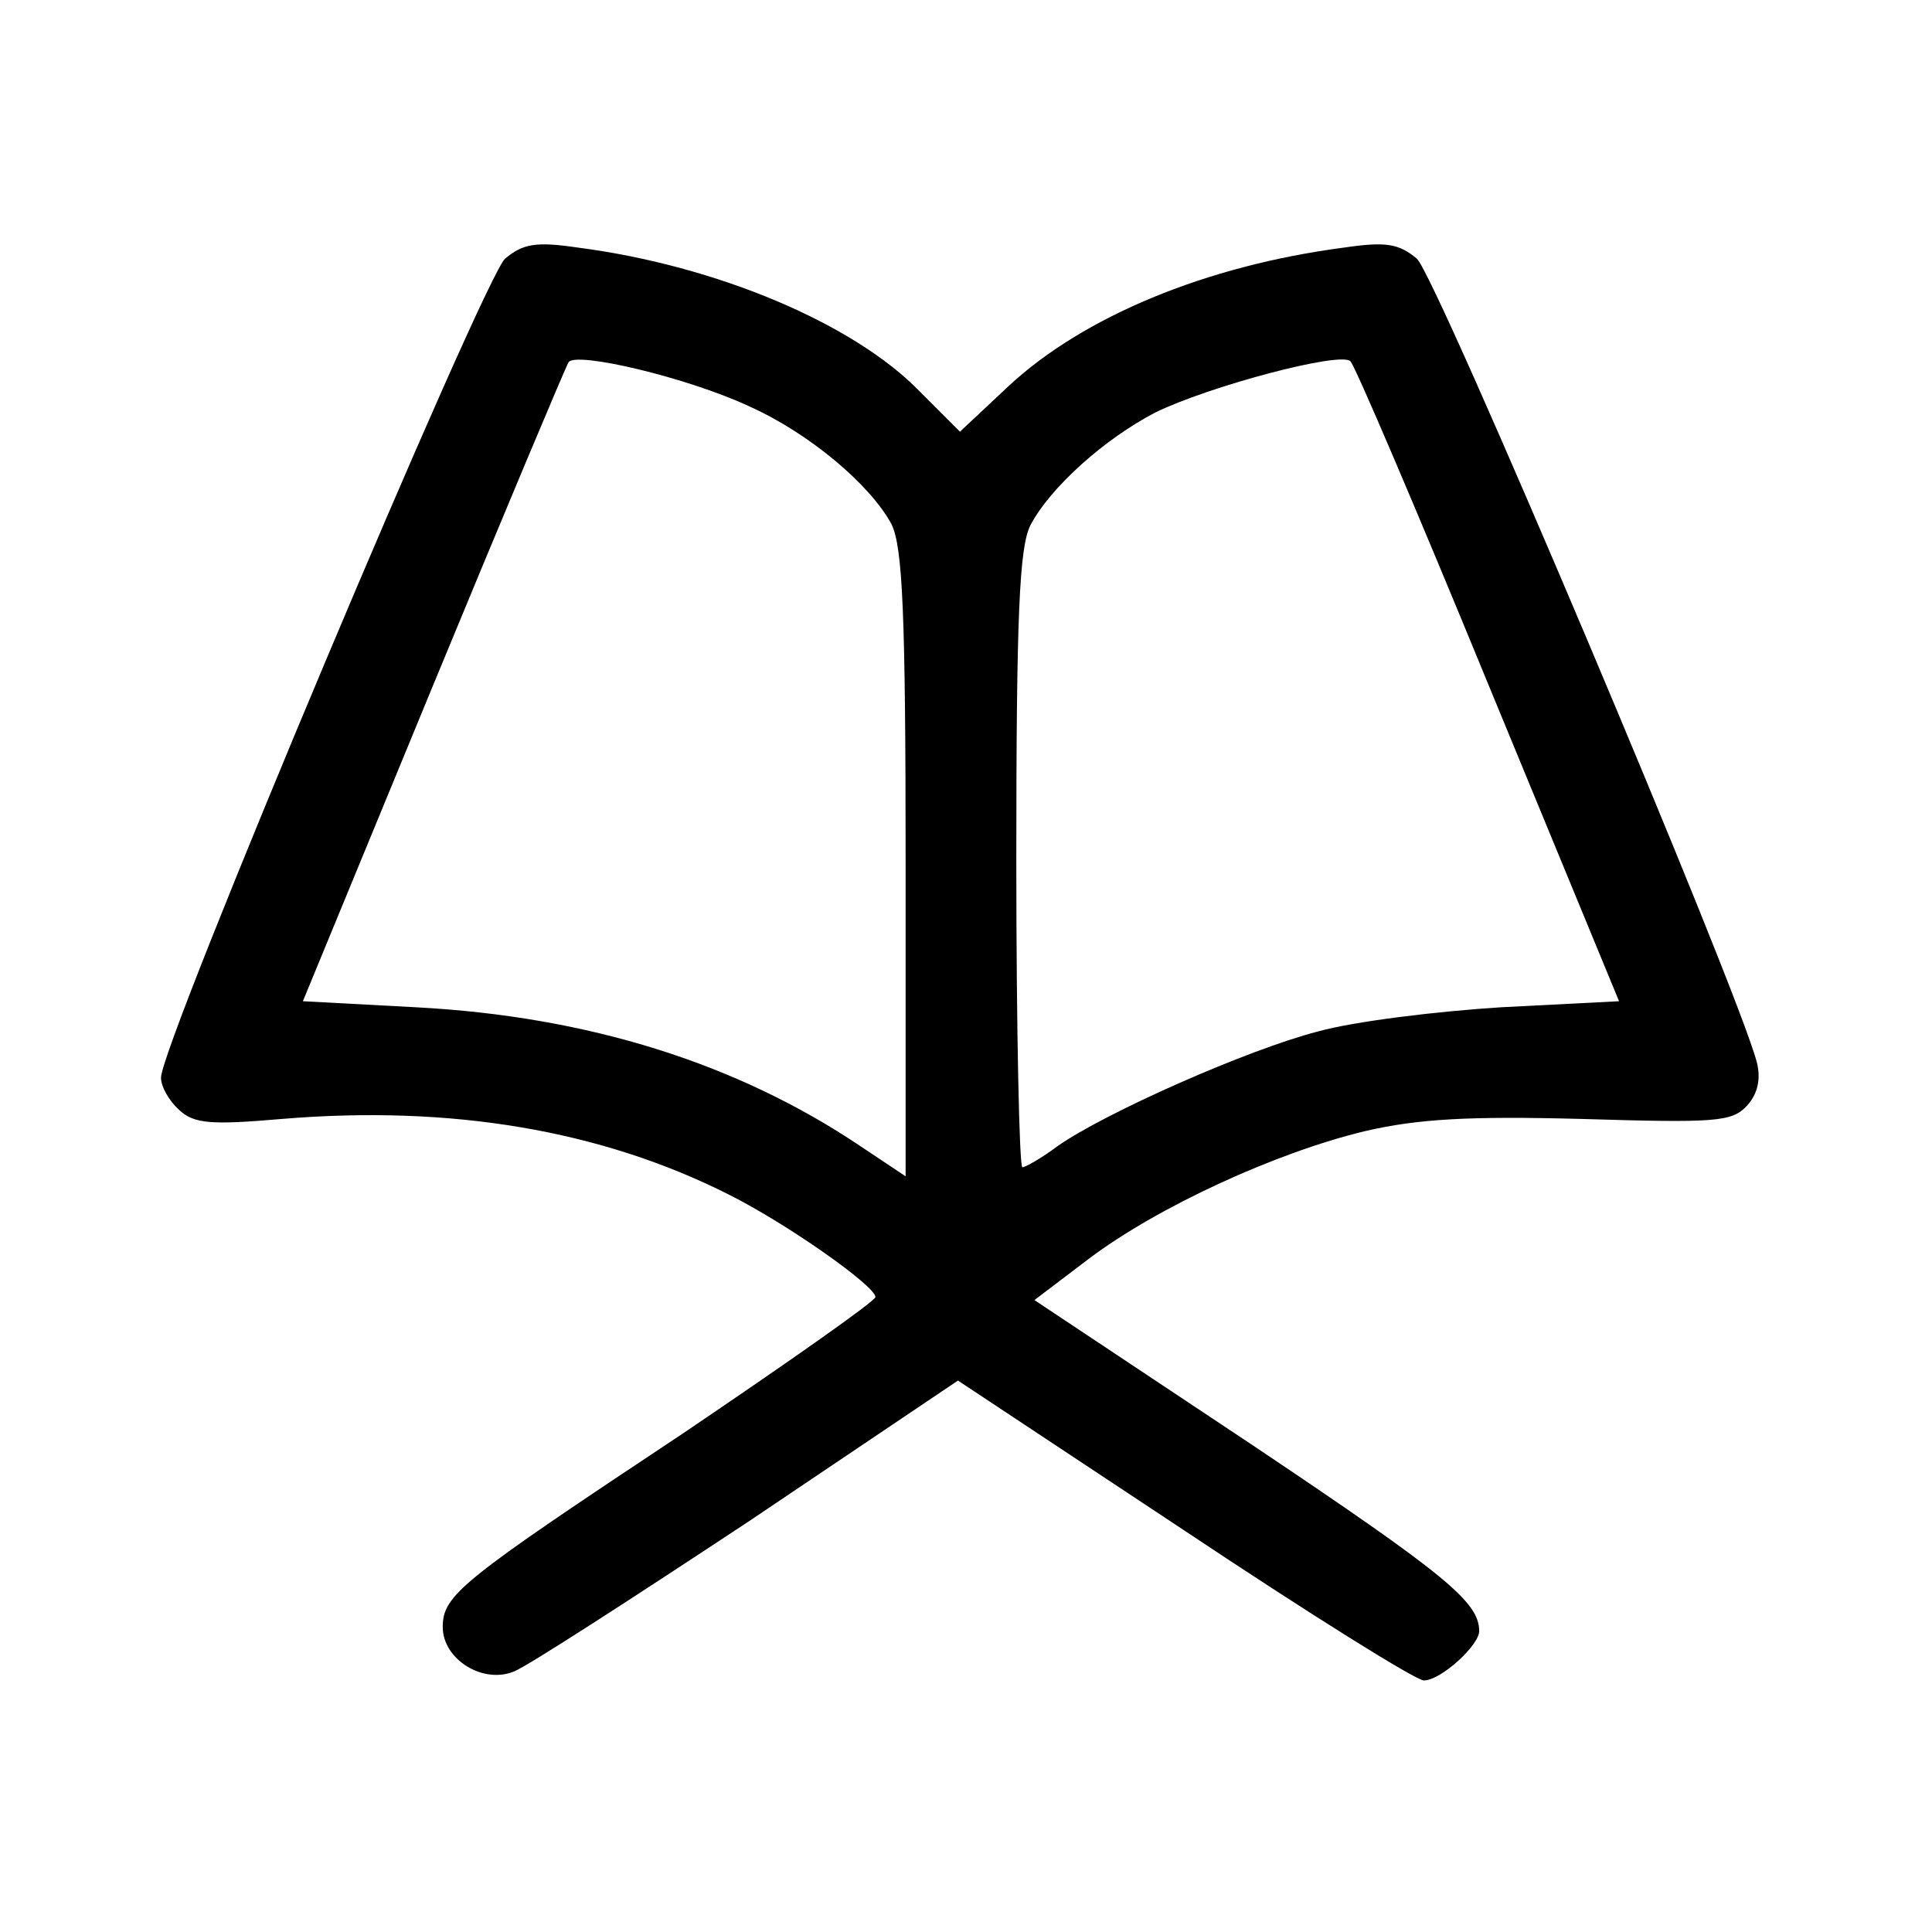
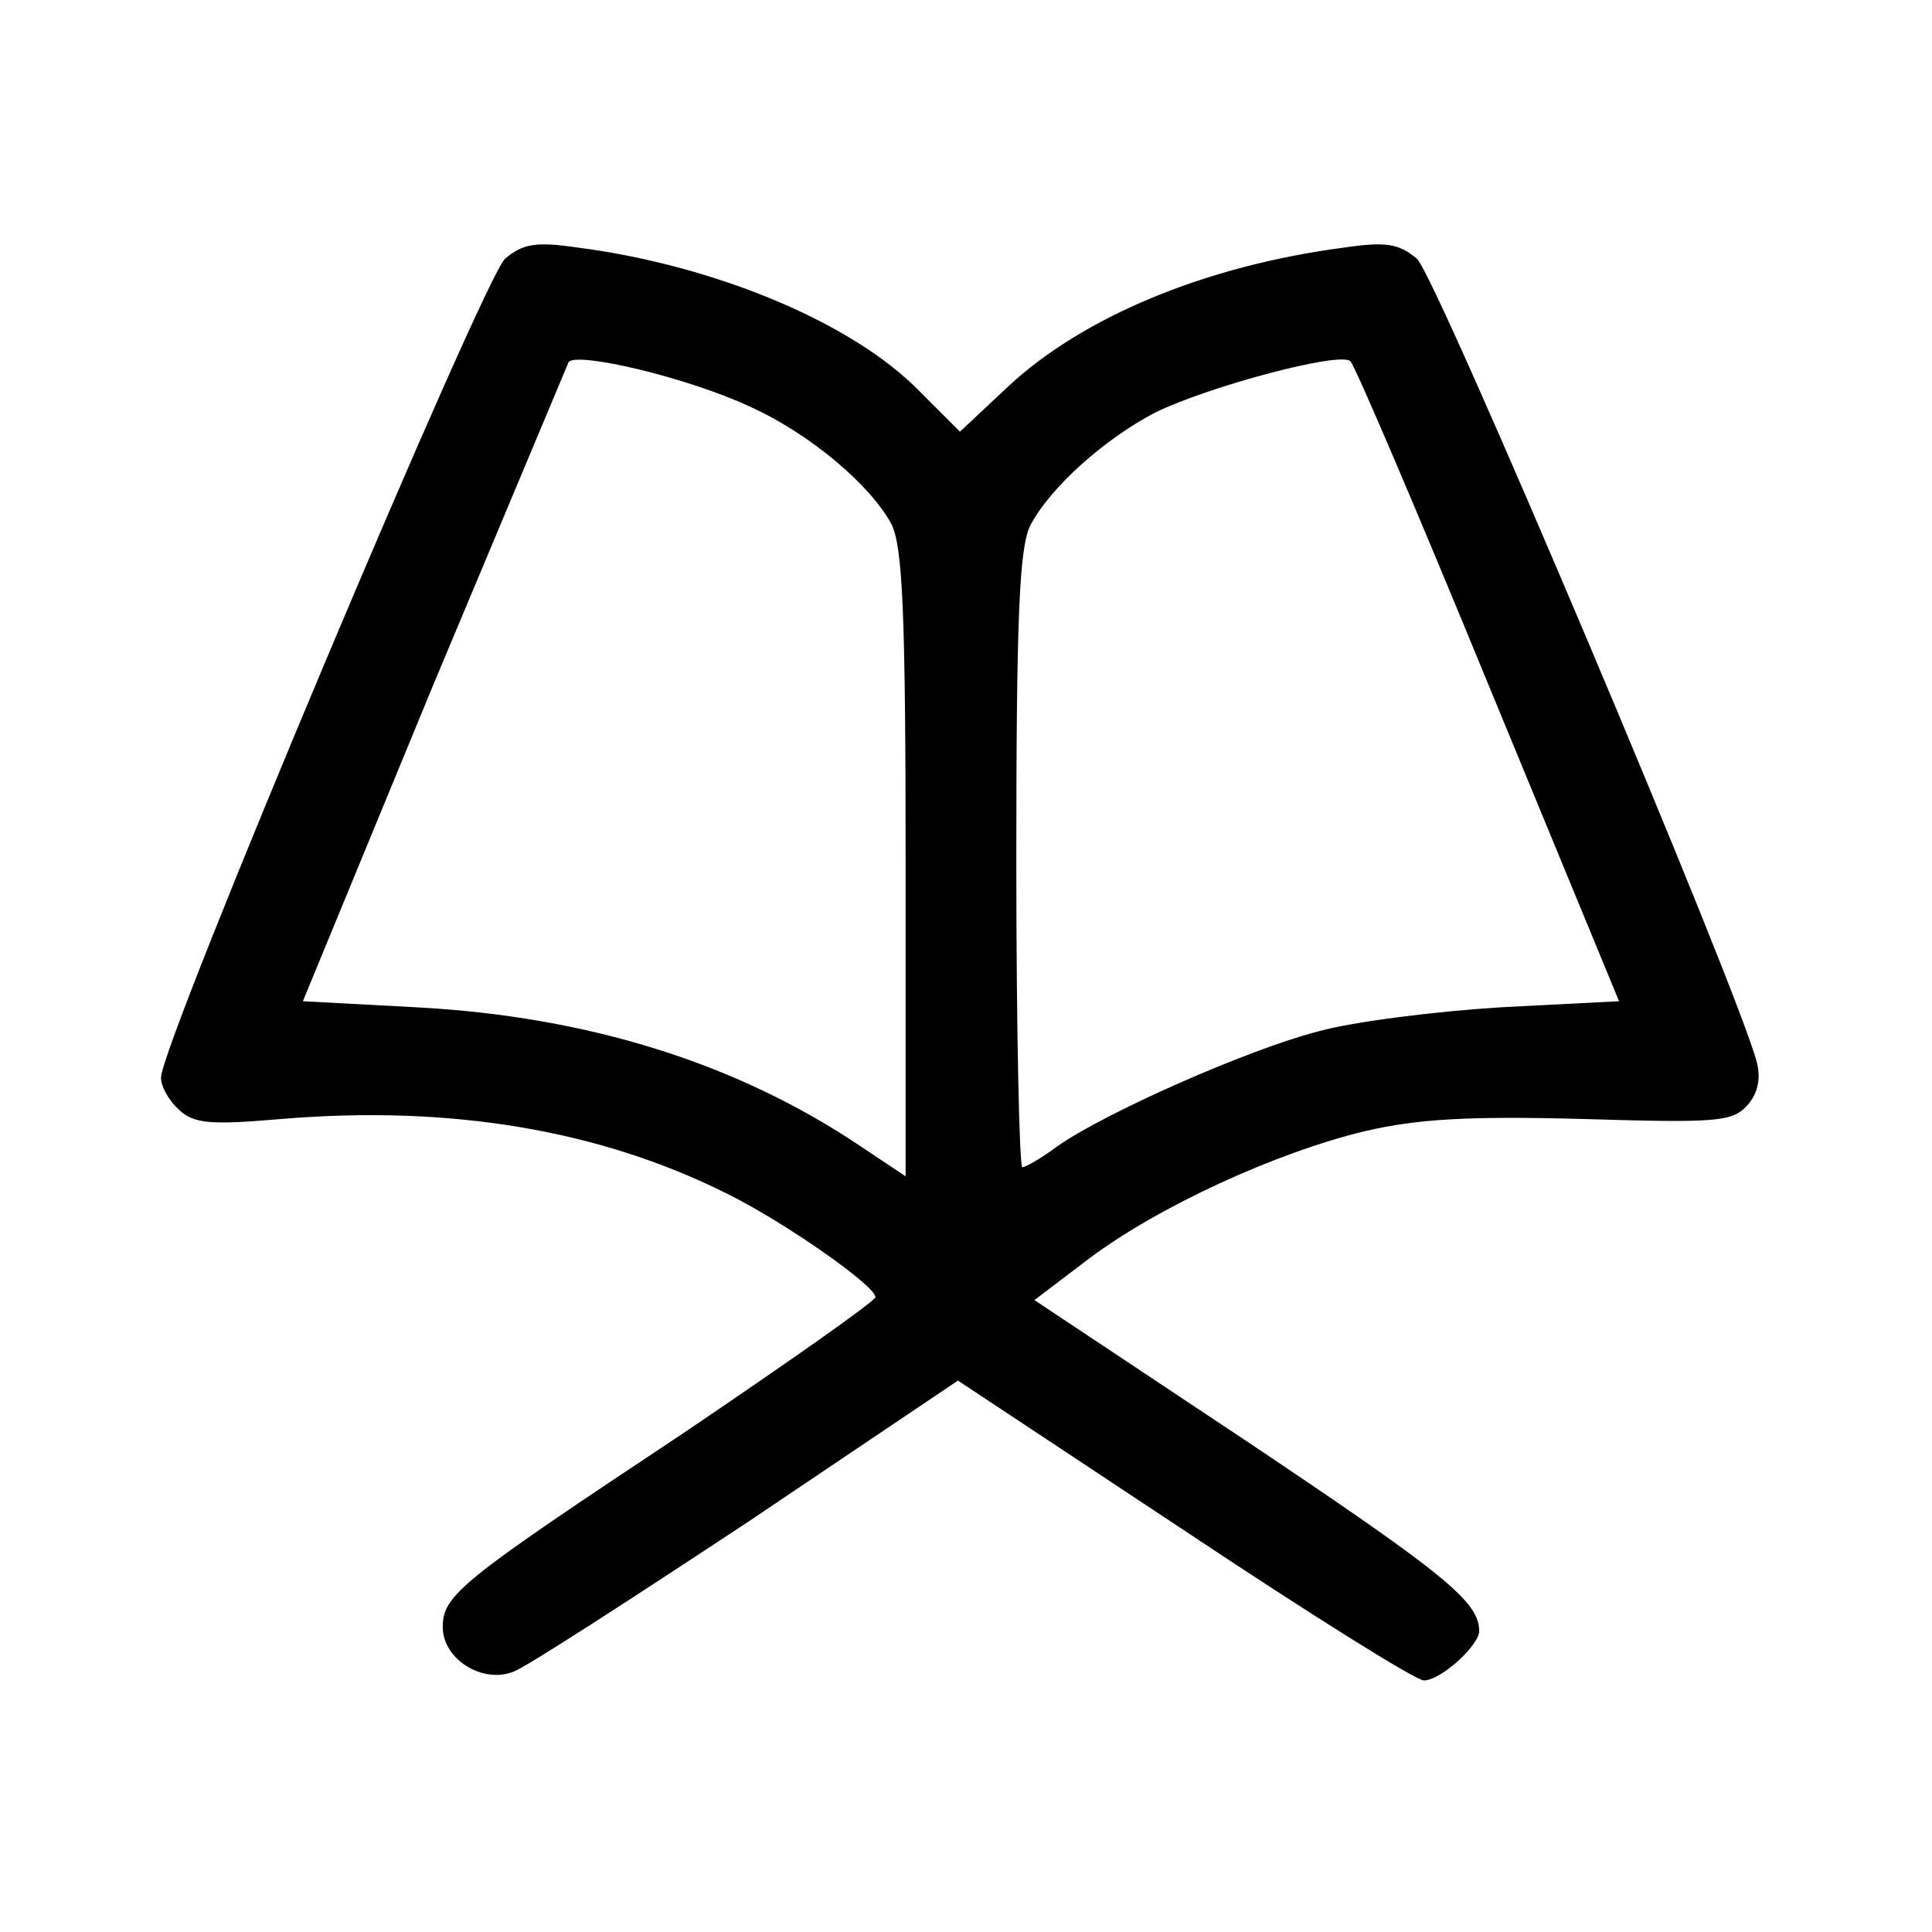
- <svg xmlns="http://www.w3.org/2000/svg" version="1.0" width="192pt" height="192pt" viewBox="0 0 192 192" preserveAspectRatio="xMidYMid meet">
-   <g transform="translate(0,192) scale(0.1,-0.1)" fill="#000000" stroke="none">
-     <path d="M502 1663 c-21 -18 -342 -780 -342 -814 0 -9 8 -23 18 -32 15 -14 32 -15 102 -9 168 14 317 -11 444 -75 58 -29 146 -91 146 -102 0 -4 -87 -65 -192 -136 -220 -146 -238 -160 -238 -192 0 -32 40 -57 71 -44 13 5 118 73 233 149 l208 140 225 -149 c123 -82 230 -149 238 -149 17 0 55 35 55 49 0 29 -33 56 -227 186 l-215 143 54 41 c69 52 187 106 275 127 52 12 102 15 215 12 133 -4 149 -3 164 13 11 12 14 27 10 43 -18 71 -319 783 -338 799 -18 15 -31 17 -72 11 -138 -18 -260 -69 -334 -138 l-48 -45 -40 40 c-65 67 -201 125 -340 143 -41 6 -54 4 -72 -11z m243 -147 c60 -27 120 -78 141 -117 11 -23 14 -87 14 -338 l0 -310 -45 30 c-122 82 -270 129 -442 138 l-112 6 129 313 c71 172 132 317 135 322 7 11 118 -15 180 -44z m734 -276 l130 -315 -117 -6 c-64 -4 -146 -14 -182 -24 -70 -18 -212 -81 -259 -114 -16 -12 -32 -21 -35 -21 -3 0 -6 137 -6 305 0 244 3 311 14 333 20 38 74 86 124 112 53 26 184 61 194 51 4 -3 66 -148 137 -321z" />
-   </g>
+ <svg xmlns="http://www.w3.org/2000/svg" width="256" height="256" viewBox="0 0 192 192" preserveAspectRatio="xMidYMid meet">
+   <path d="M50.2 25.7c-2.1 1.8-34.2 78-34.2 81.4 0 .9.8 2.3 1.8 3.2 1.5 1.4 3.2 1.5 10.2.9 16.8-1.4 31.7 1.1 44.4 7.5 5.8 2.9 14.6 9.1 14.6 10.2 0 .4-8.7 6.5-19.2 13.6-22 14.6-23.8 16-23.8 19.2s4 5.7 7.1 4.4c1.3-.5 11.8-7.3 23.3-14.9l20.8-14 22.5 14.9c12.3 8.2 23 14.9 23.8 14.9 1.7 0 5.5-3.5 5.5-4.9 0-2.9-3.3-5.6-22.7-18.6l-21.5-14.3 5.4-4.1c6.9-5.2 18.7-10.6 27.5-12.7 5.2-1.2 10.2-1.5 21.5-1.2 13.3.4 14.9.3 16.4-1.3 1.1-1.2 1.4-2.7 1-4.3-1.8-7.1-31.9-78.3-33.8-79.9-1.8-1.5-3.1-1.7-7.2-1.1-13.8 1.8-26 6.9-33.4 13.8l-4.8 4.5-4-4c-6.5-6.7-20.1-12.5-34-14.3-4.1-.6-5.4-.4-7.2 1.1zm24.3 14.7c6 2.7 12 7.8 14.1 11.7 1.1 2.3 1.4 8.7 1.4 33.8v31l-4.5-3c-12.2-8.2-27-12.9-44.2-13.8l-11.2-.6L43 68.2 56.5 36c.7-1.1 11.8 1.5 18 4.4zM147.9 68l13 31.5-11.7.6c-6.4.4-14.6 1.4-18.2 2.4-7 1.8-21.2 8.1-25.9 11.4-1.6 1.2-3.2 2.1-3.5 2.1s-.6-13.7-.6-30.5c0-24.4.3-31.1 1.4-33.3 2-3.8 7.4-8.6 12.4-11.2 5.3-2.6 18.4-6.1 19.4-5.1.4.3 6.6 14.8 13.7 32.1z" />
</svg>
